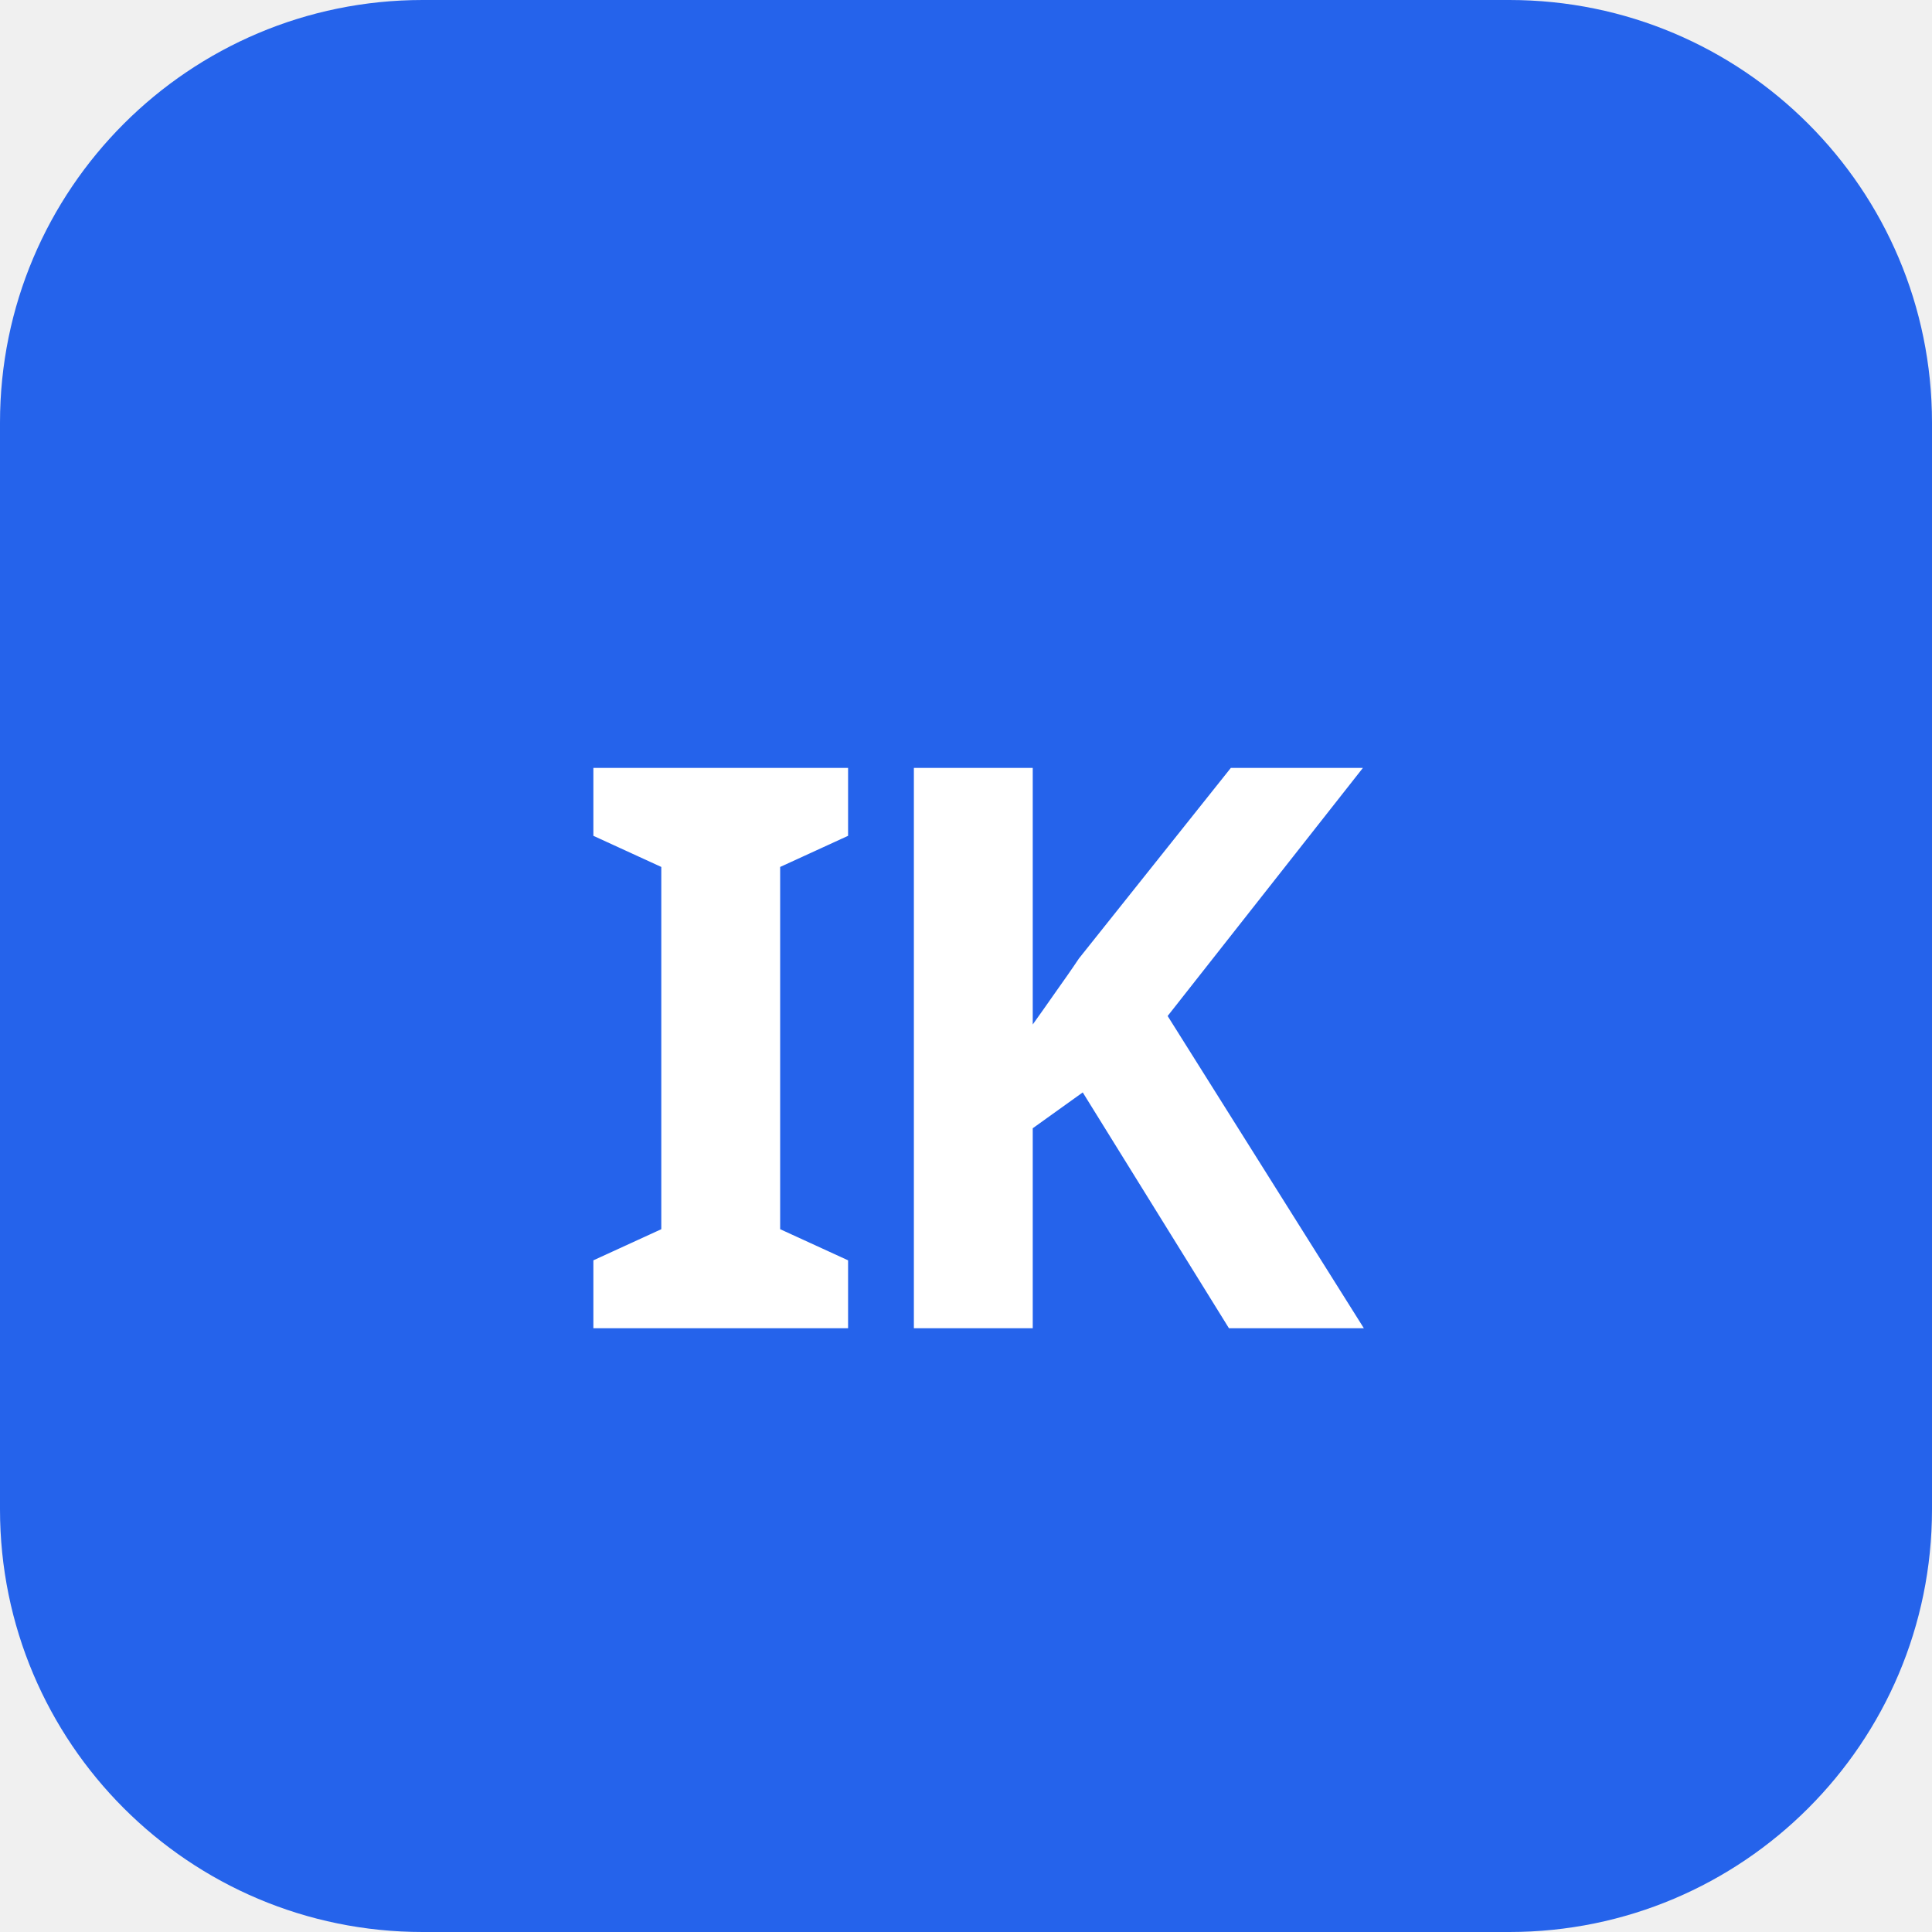
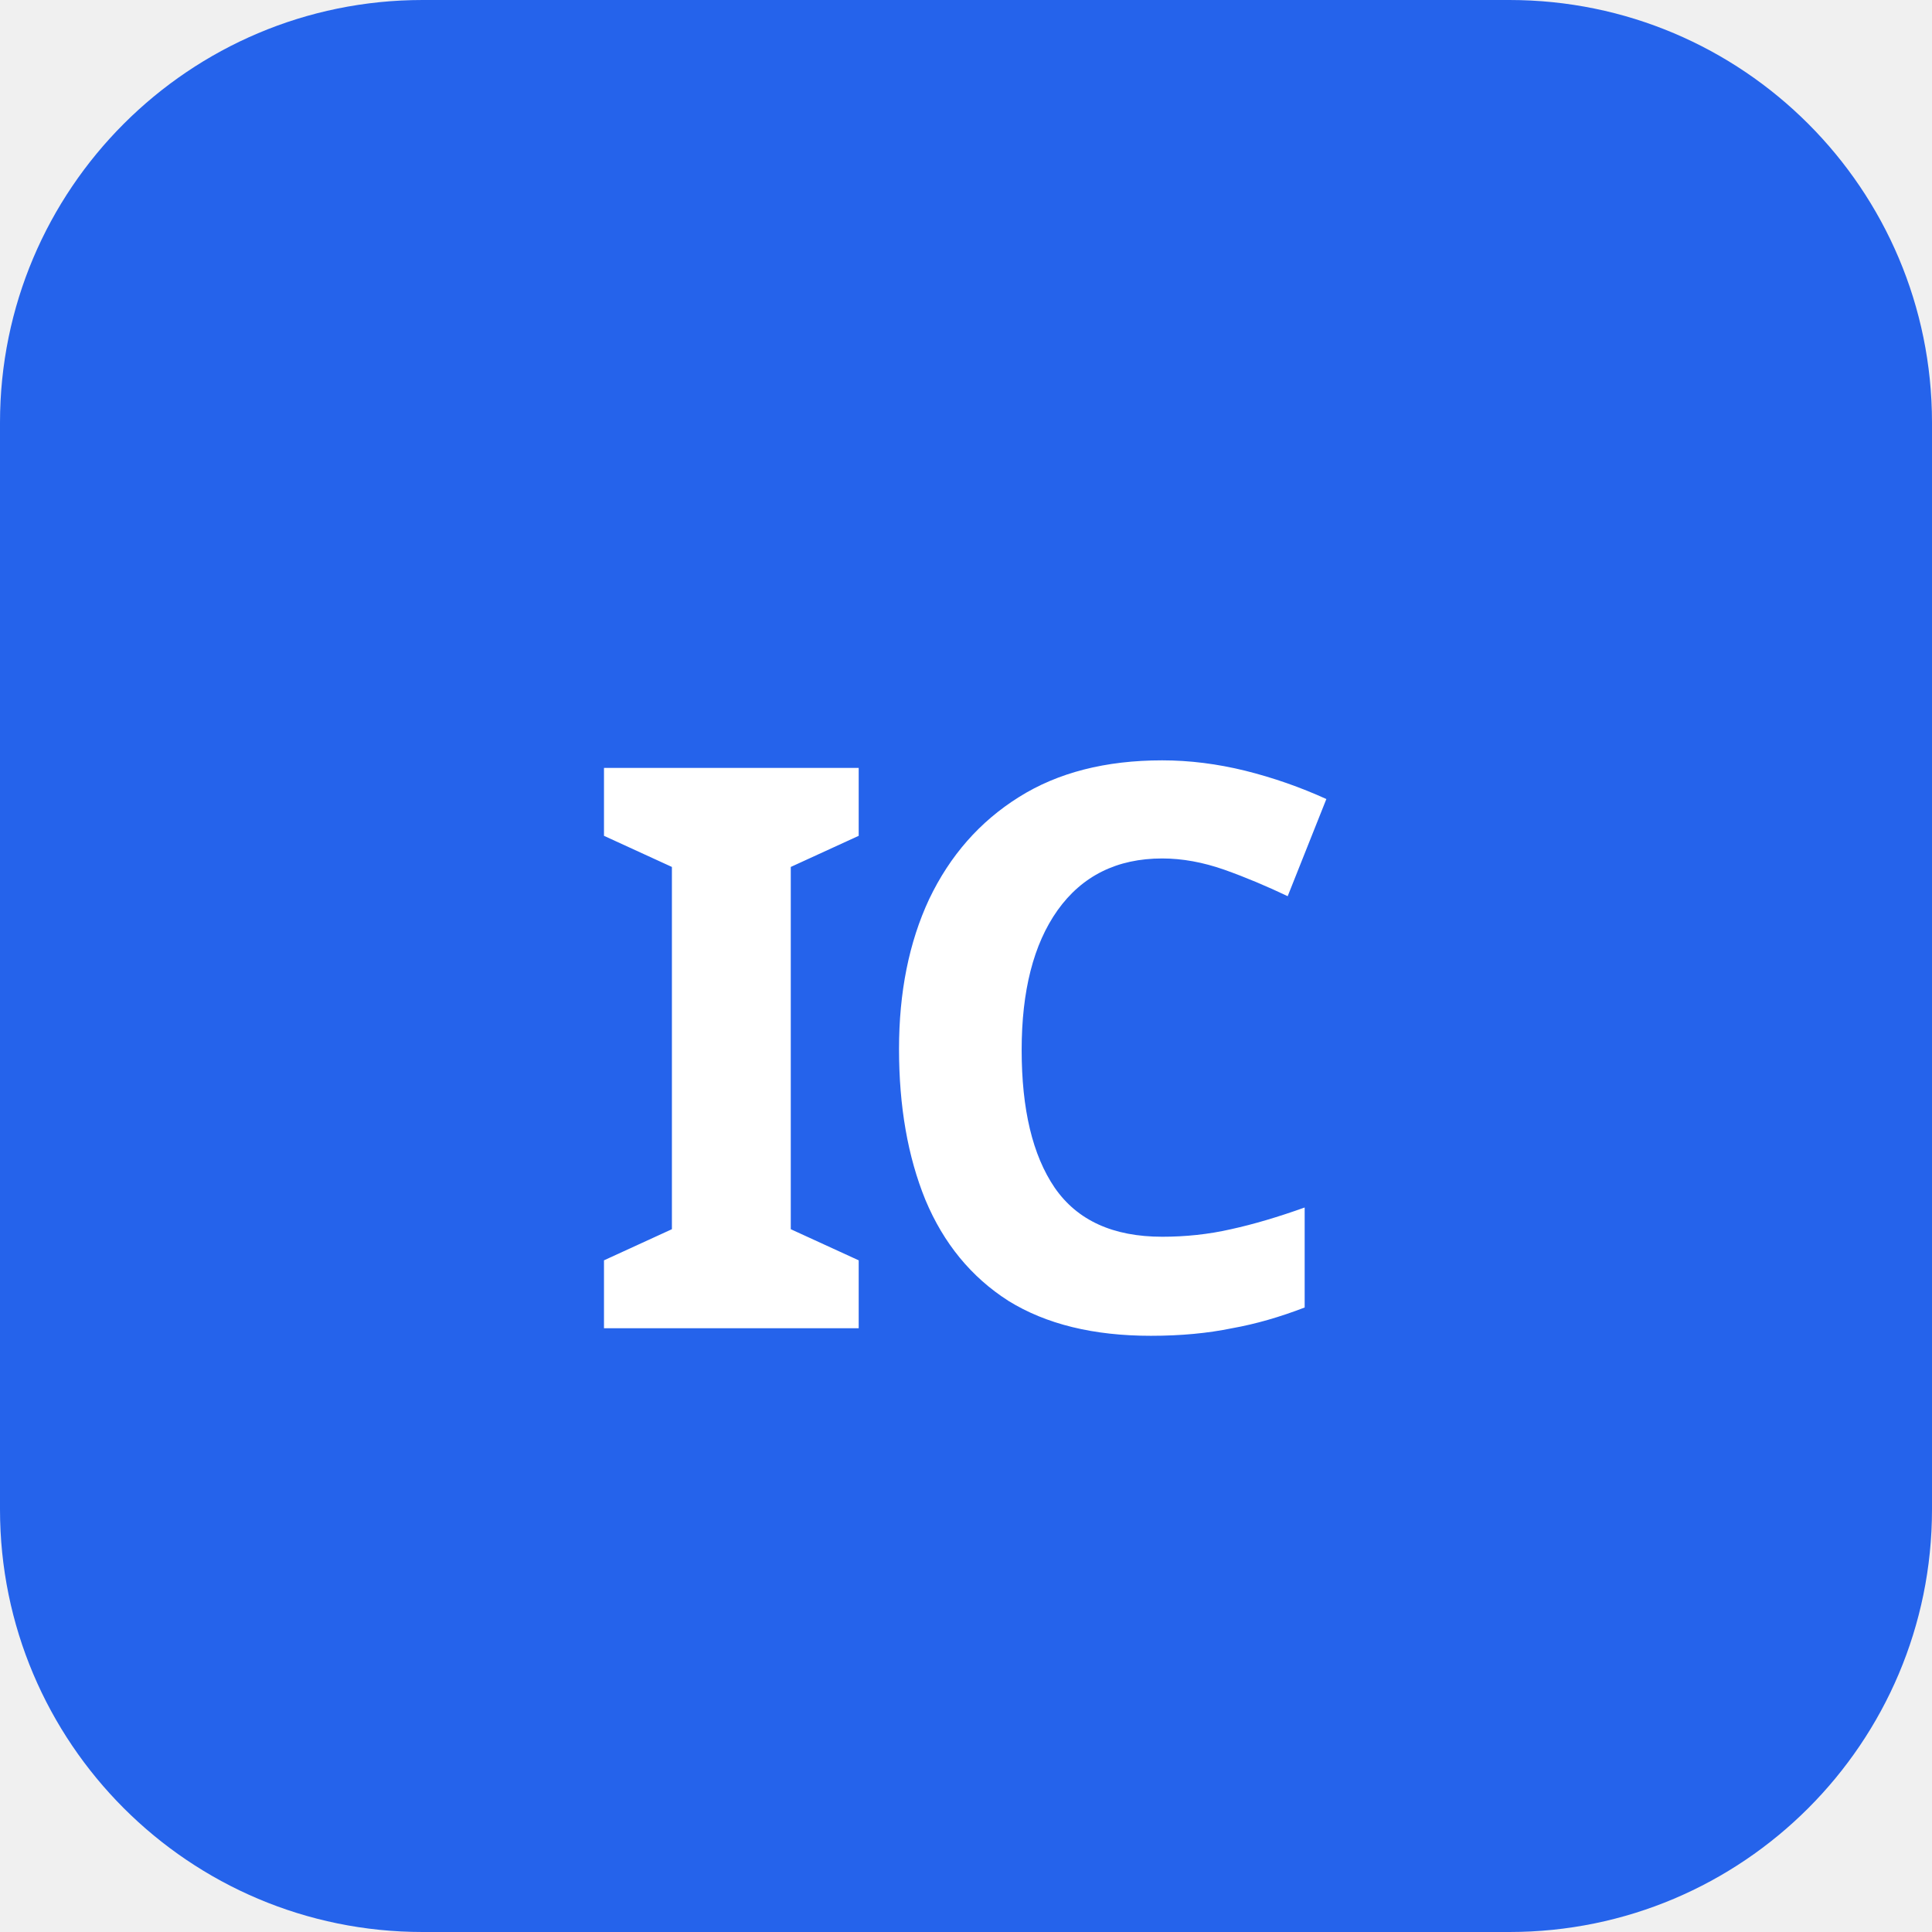
<svg xmlns="http://www.w3.org/2000/svg" viewBox="0 0 32 32">
  <rect width="32" height="32" rx="7" fill="#2563eb" />
-   <text x="16" y="22" font-family="system-ui,sans-serif" font-size="13" font-weight="800" fill="white" text-anchor="middle" letter-spacing="-0.5">IK</text>
+   <text x="16" y="22" font-family="system-ui,sans-serif" font-size="13" font-weight="800" fill="white" text-anchor="middle" letter-spacing="-0.5">IC</text>
</svg>
